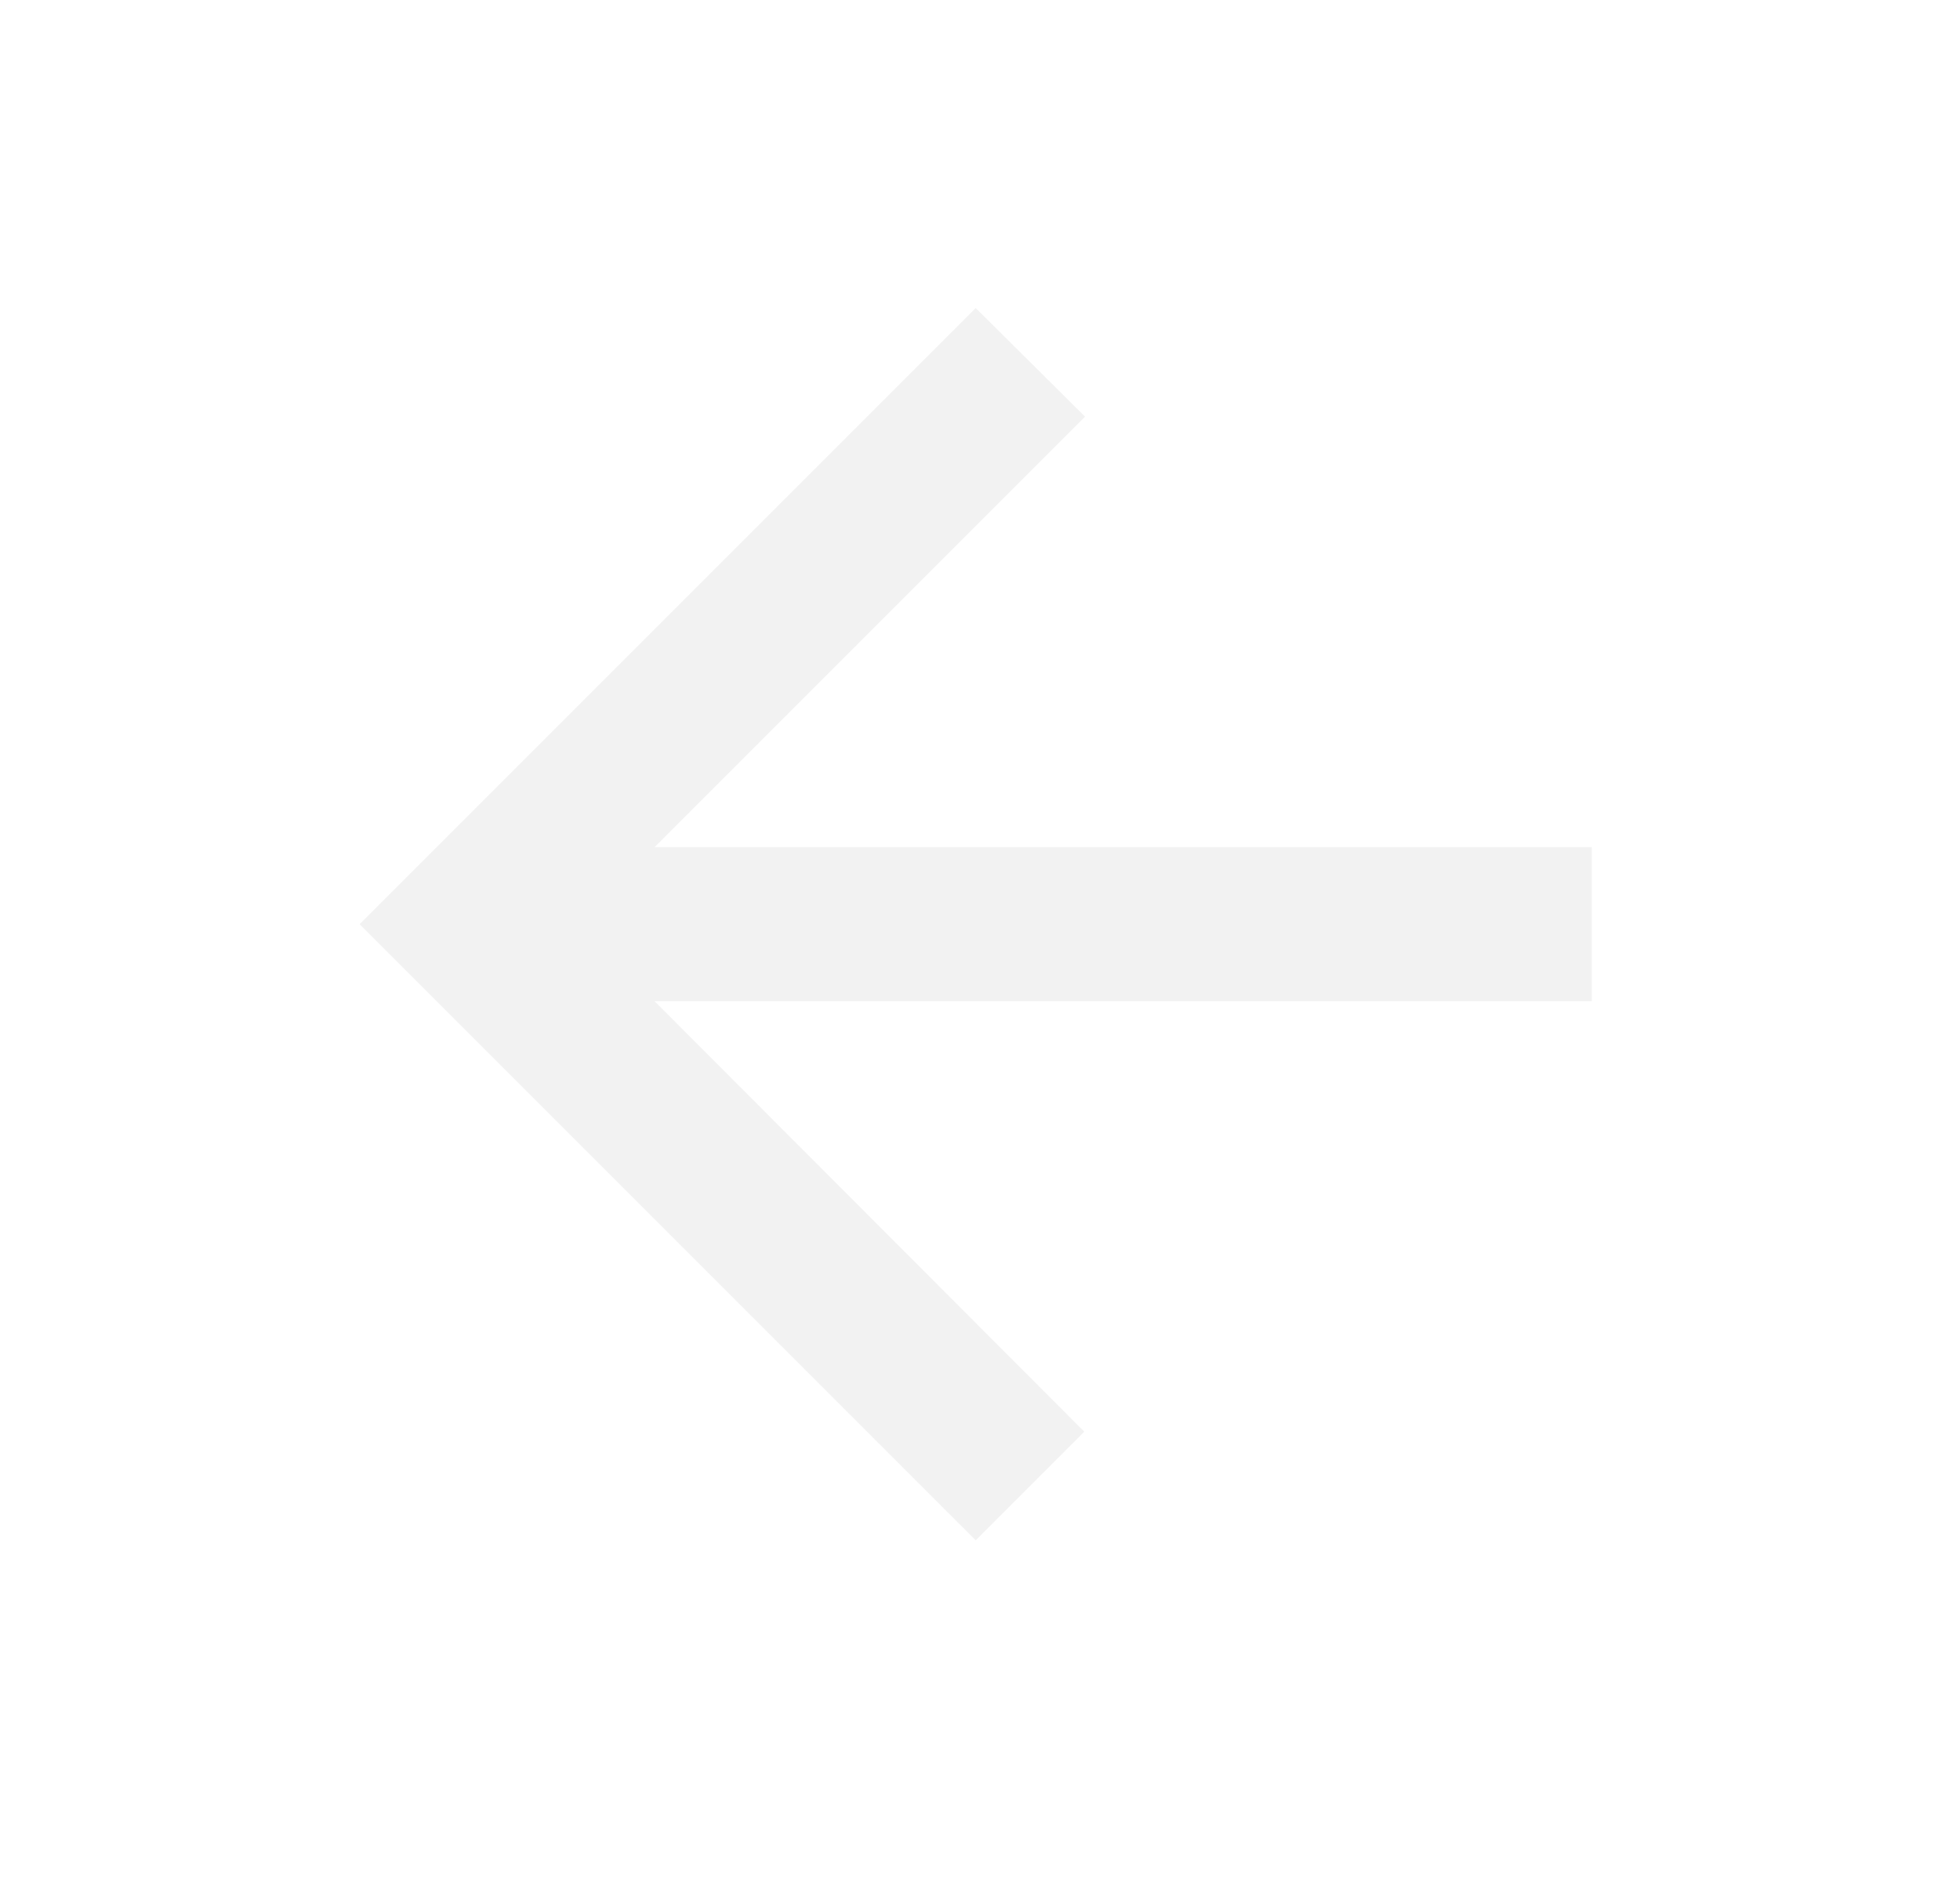
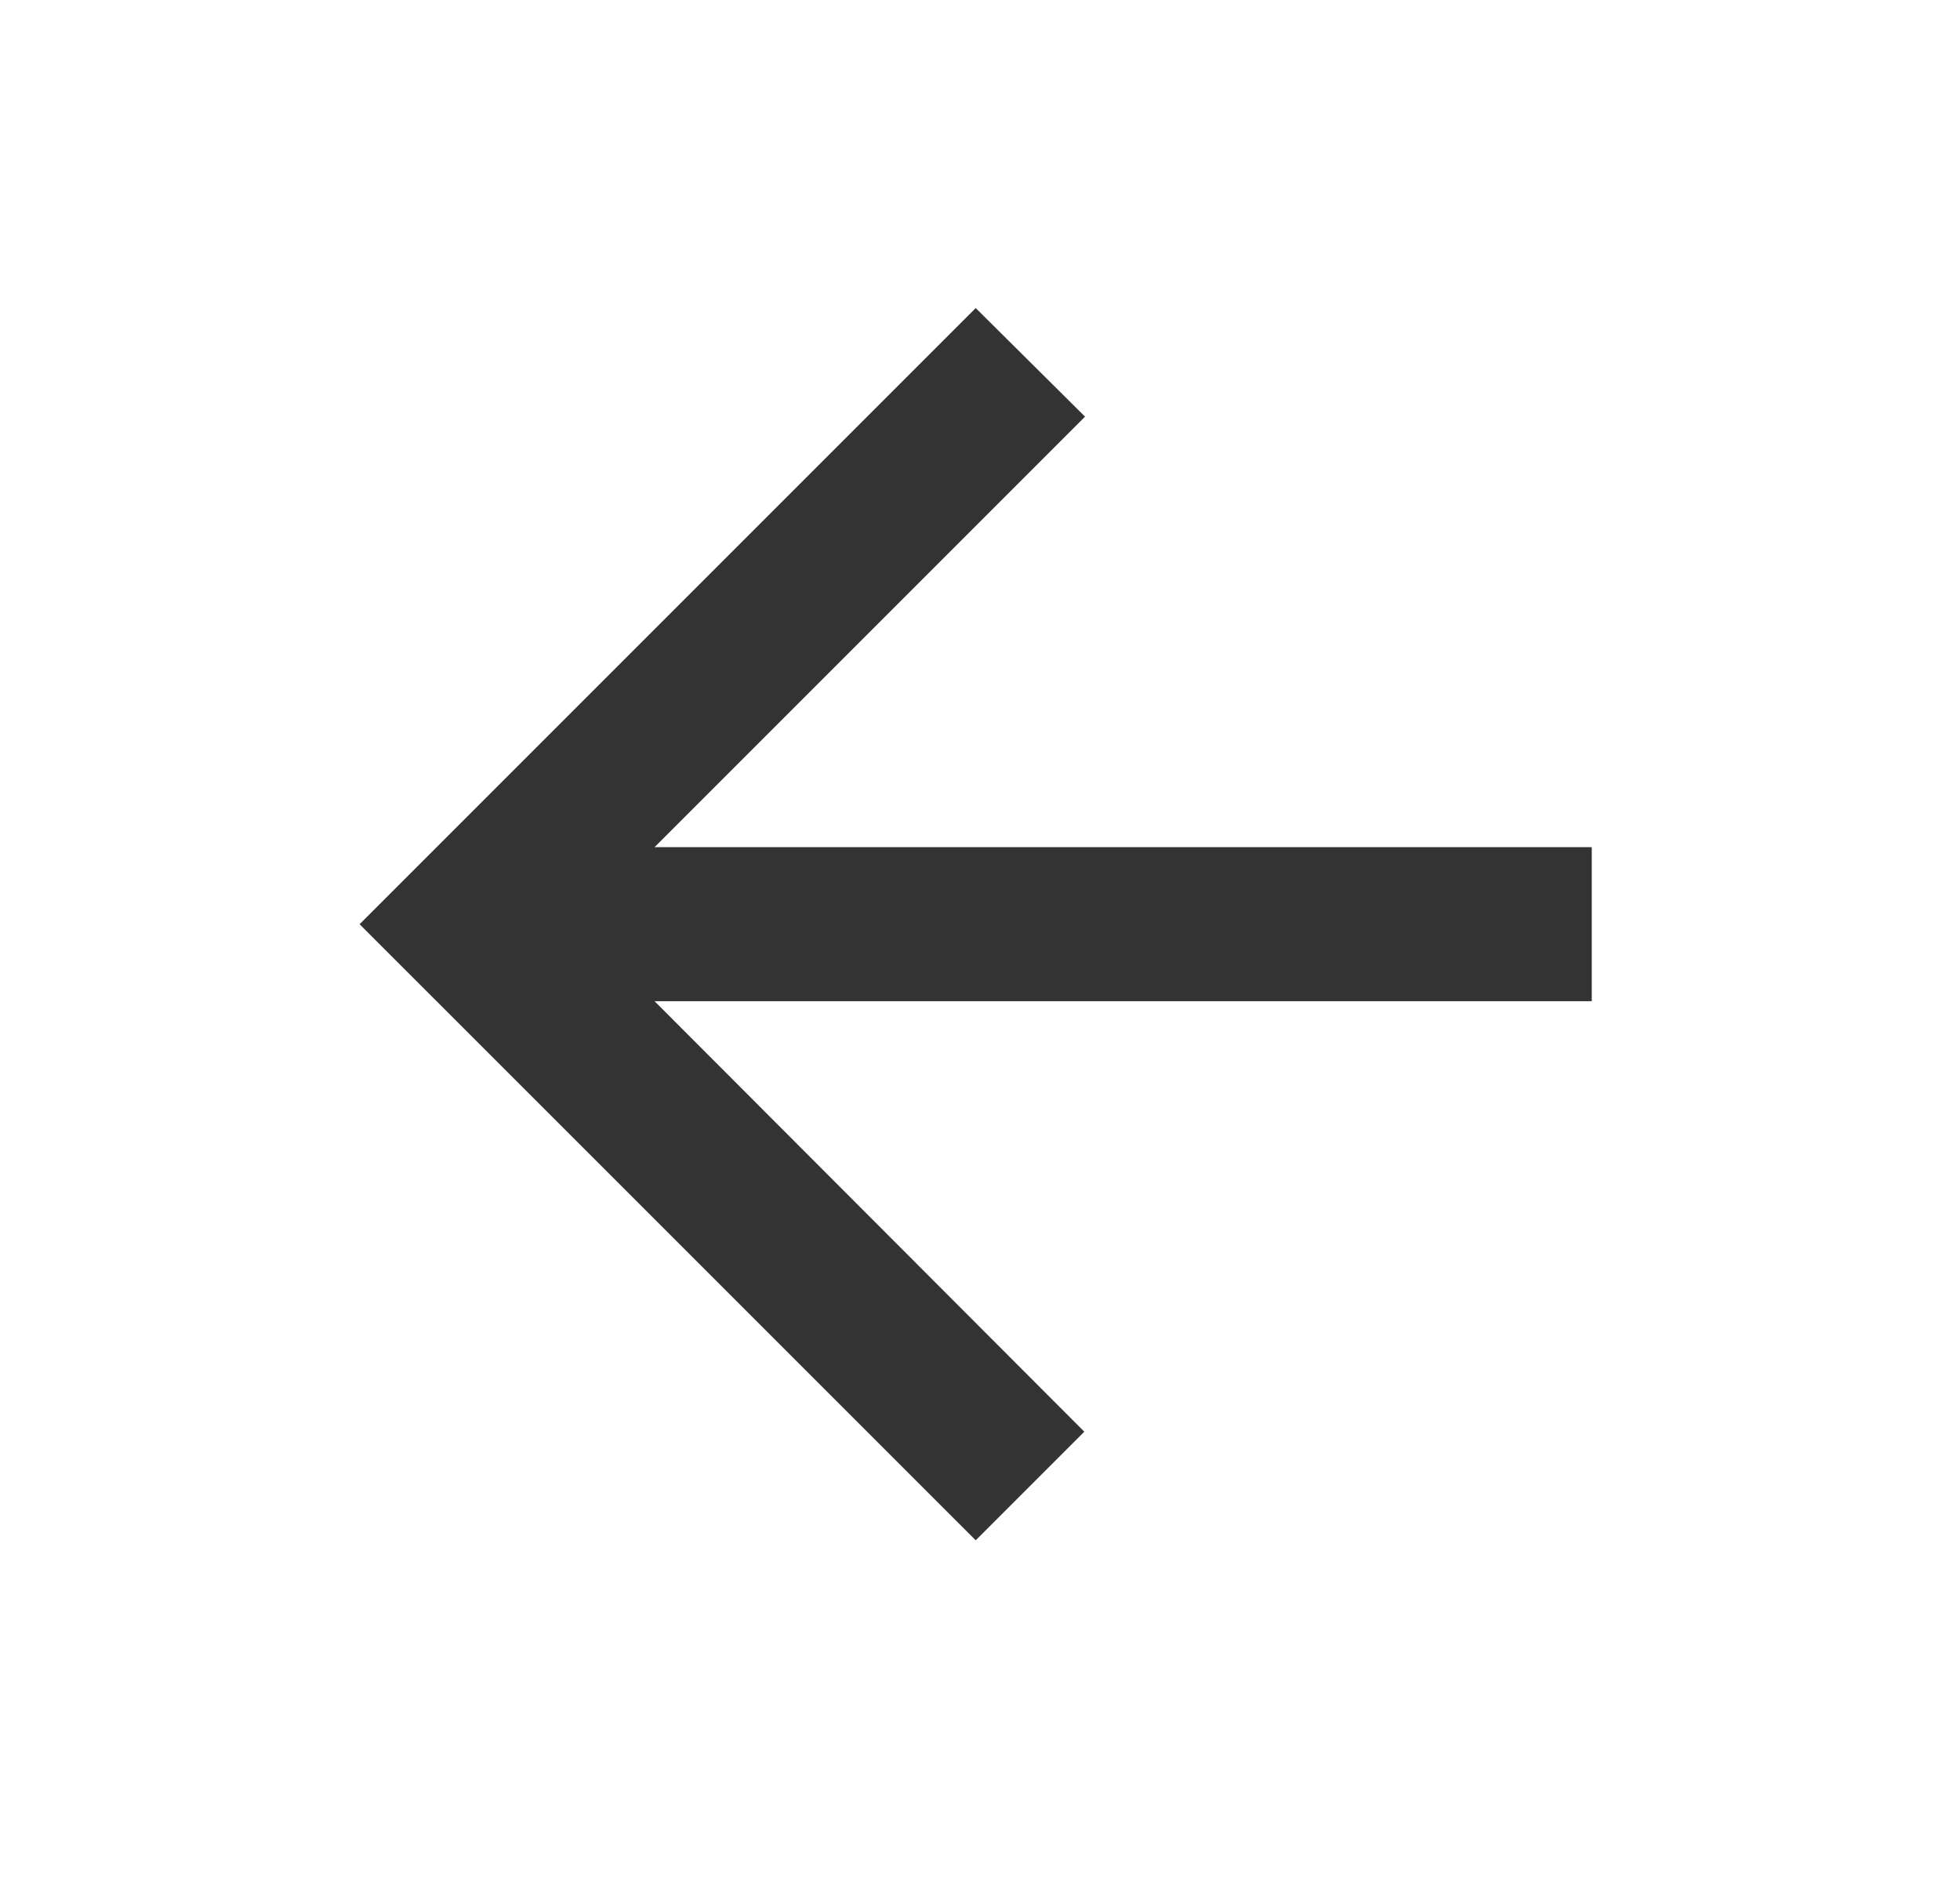
<svg xmlns="http://www.w3.org/2000/svg" width="32" height="31" viewBox="0 0 32 31" fill="none">
-   <path d="M25.988 13.83H10.687L17.715 6.802L15.93 5.029L5.871 15.088L15.93 25.146L17.703 23.373L10.687 16.345H25.988V13.83Z" fill="#F2F2F2" />
+   <path d="M25.988 13.83H10.687L17.715 6.802L15.93 5.029L5.871 15.088L15.93 25.146L17.703 23.373L10.687 16.345H25.988V13.83Z" fill="#333333" />
</svg>
